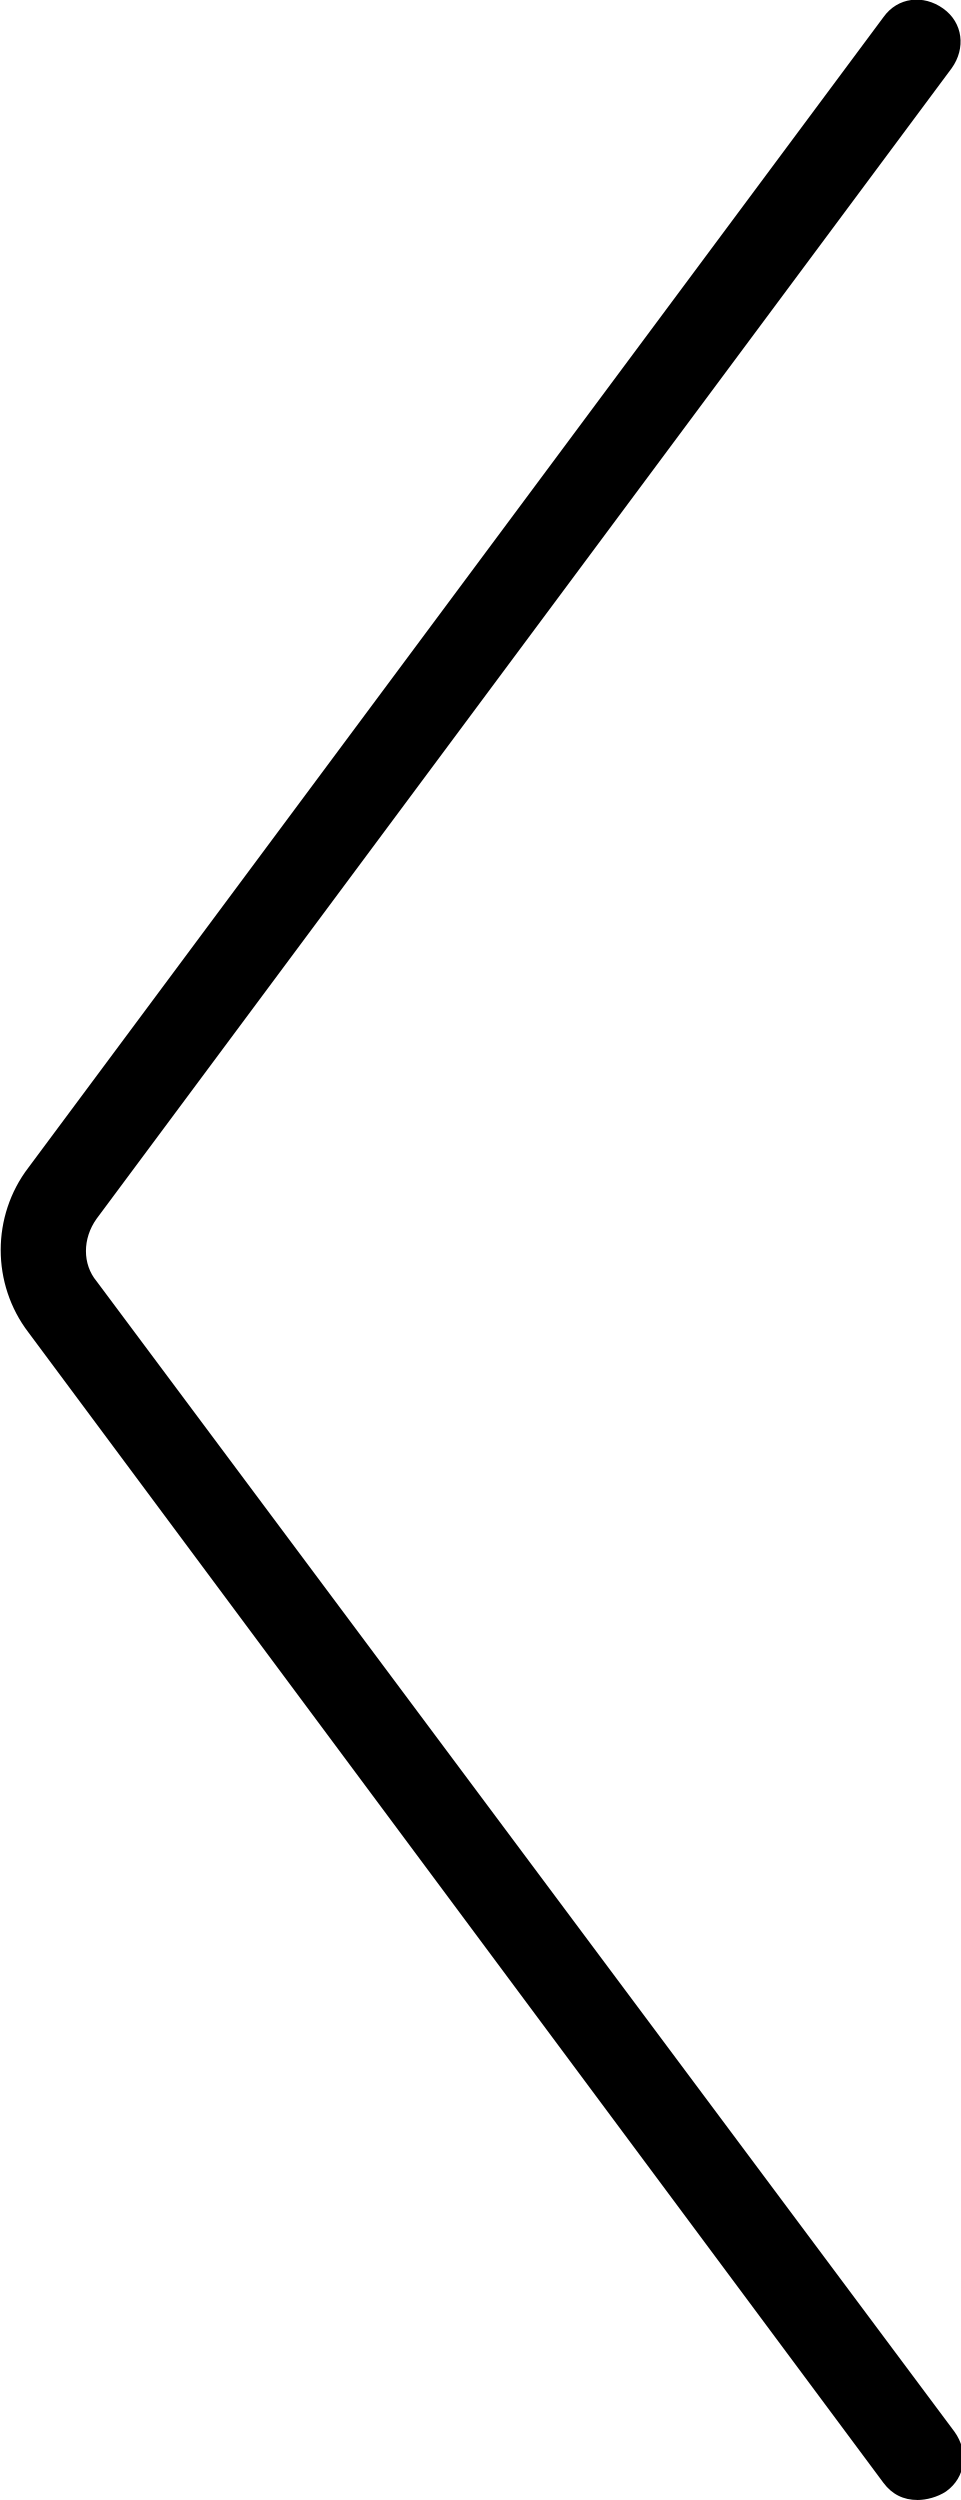
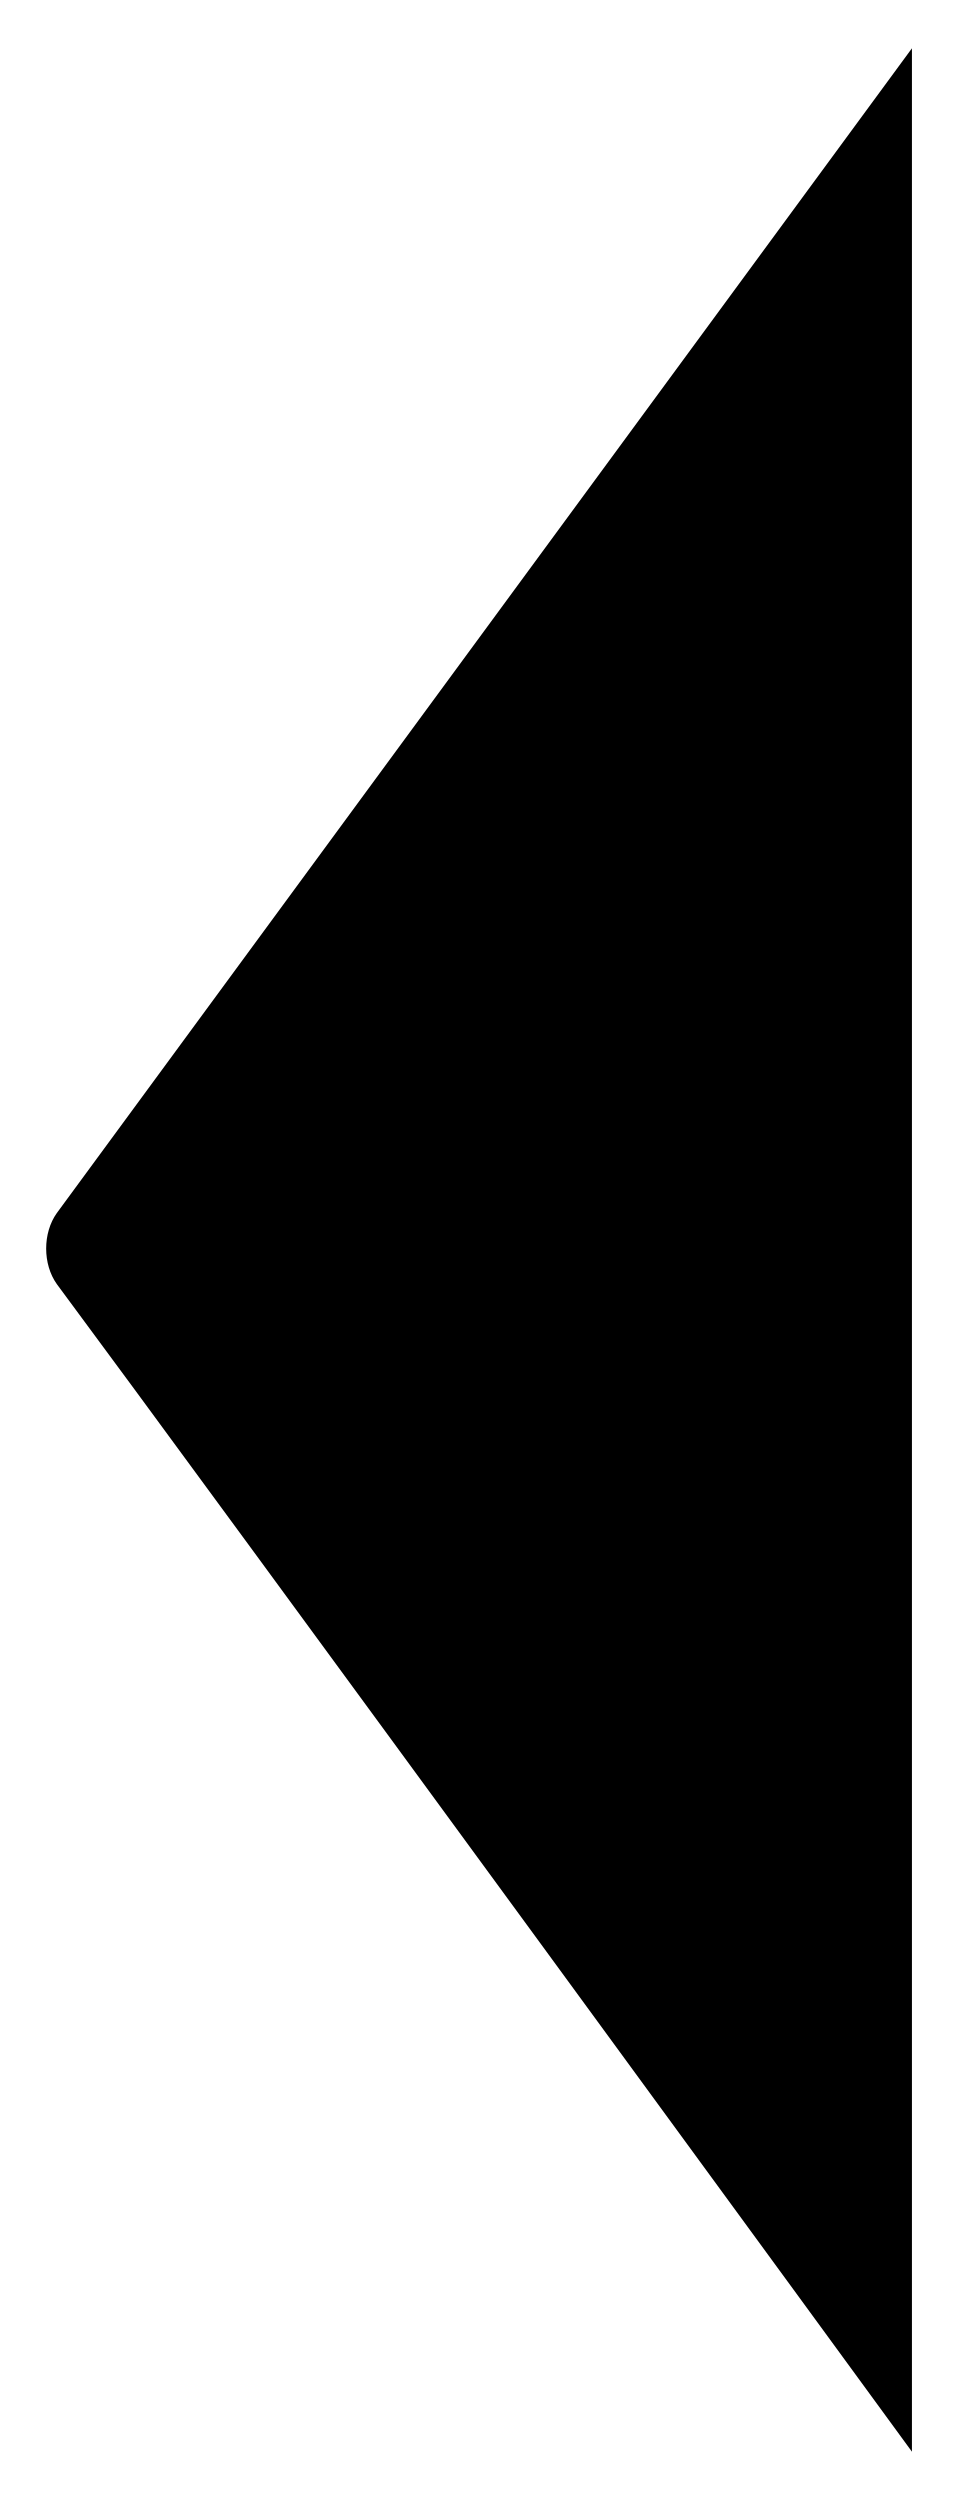
<svg xmlns="http://www.w3.org/2000/svg" version="1.1" id="Layer_1" x="0px" y="0px" width="33.8px" height="88px" viewBox="0 0 33.8 88" style="enable-background:new 0 0 33.8 88;" xml:space="preserve">
-   <path d="M32.3,88c-0.5,0-0.9-0.2-1.2-0.6L1,46.9c-1.3-1.7-1.3-4.1,0-5.8L31.1,0.6c0.5-0.7,1.4-0.8,2.1-0.3c0.7,0.5,0.8,1.4,0.3,2.1  L3.4,42.9c-0.5,0.7-0.5,1.6,0,2.2l30.2,40.5c0.5,0.7,0.4,1.6-0.3,2.1C33,87.9,32.6,88,32.3,88z" />
+   <path d="M32.1,86.3c0,0-24.9-34.1-30.1-41.1c-0.5-0.7-0.5-1.8,0-2.5L32.1,1.7" />
</svg>
